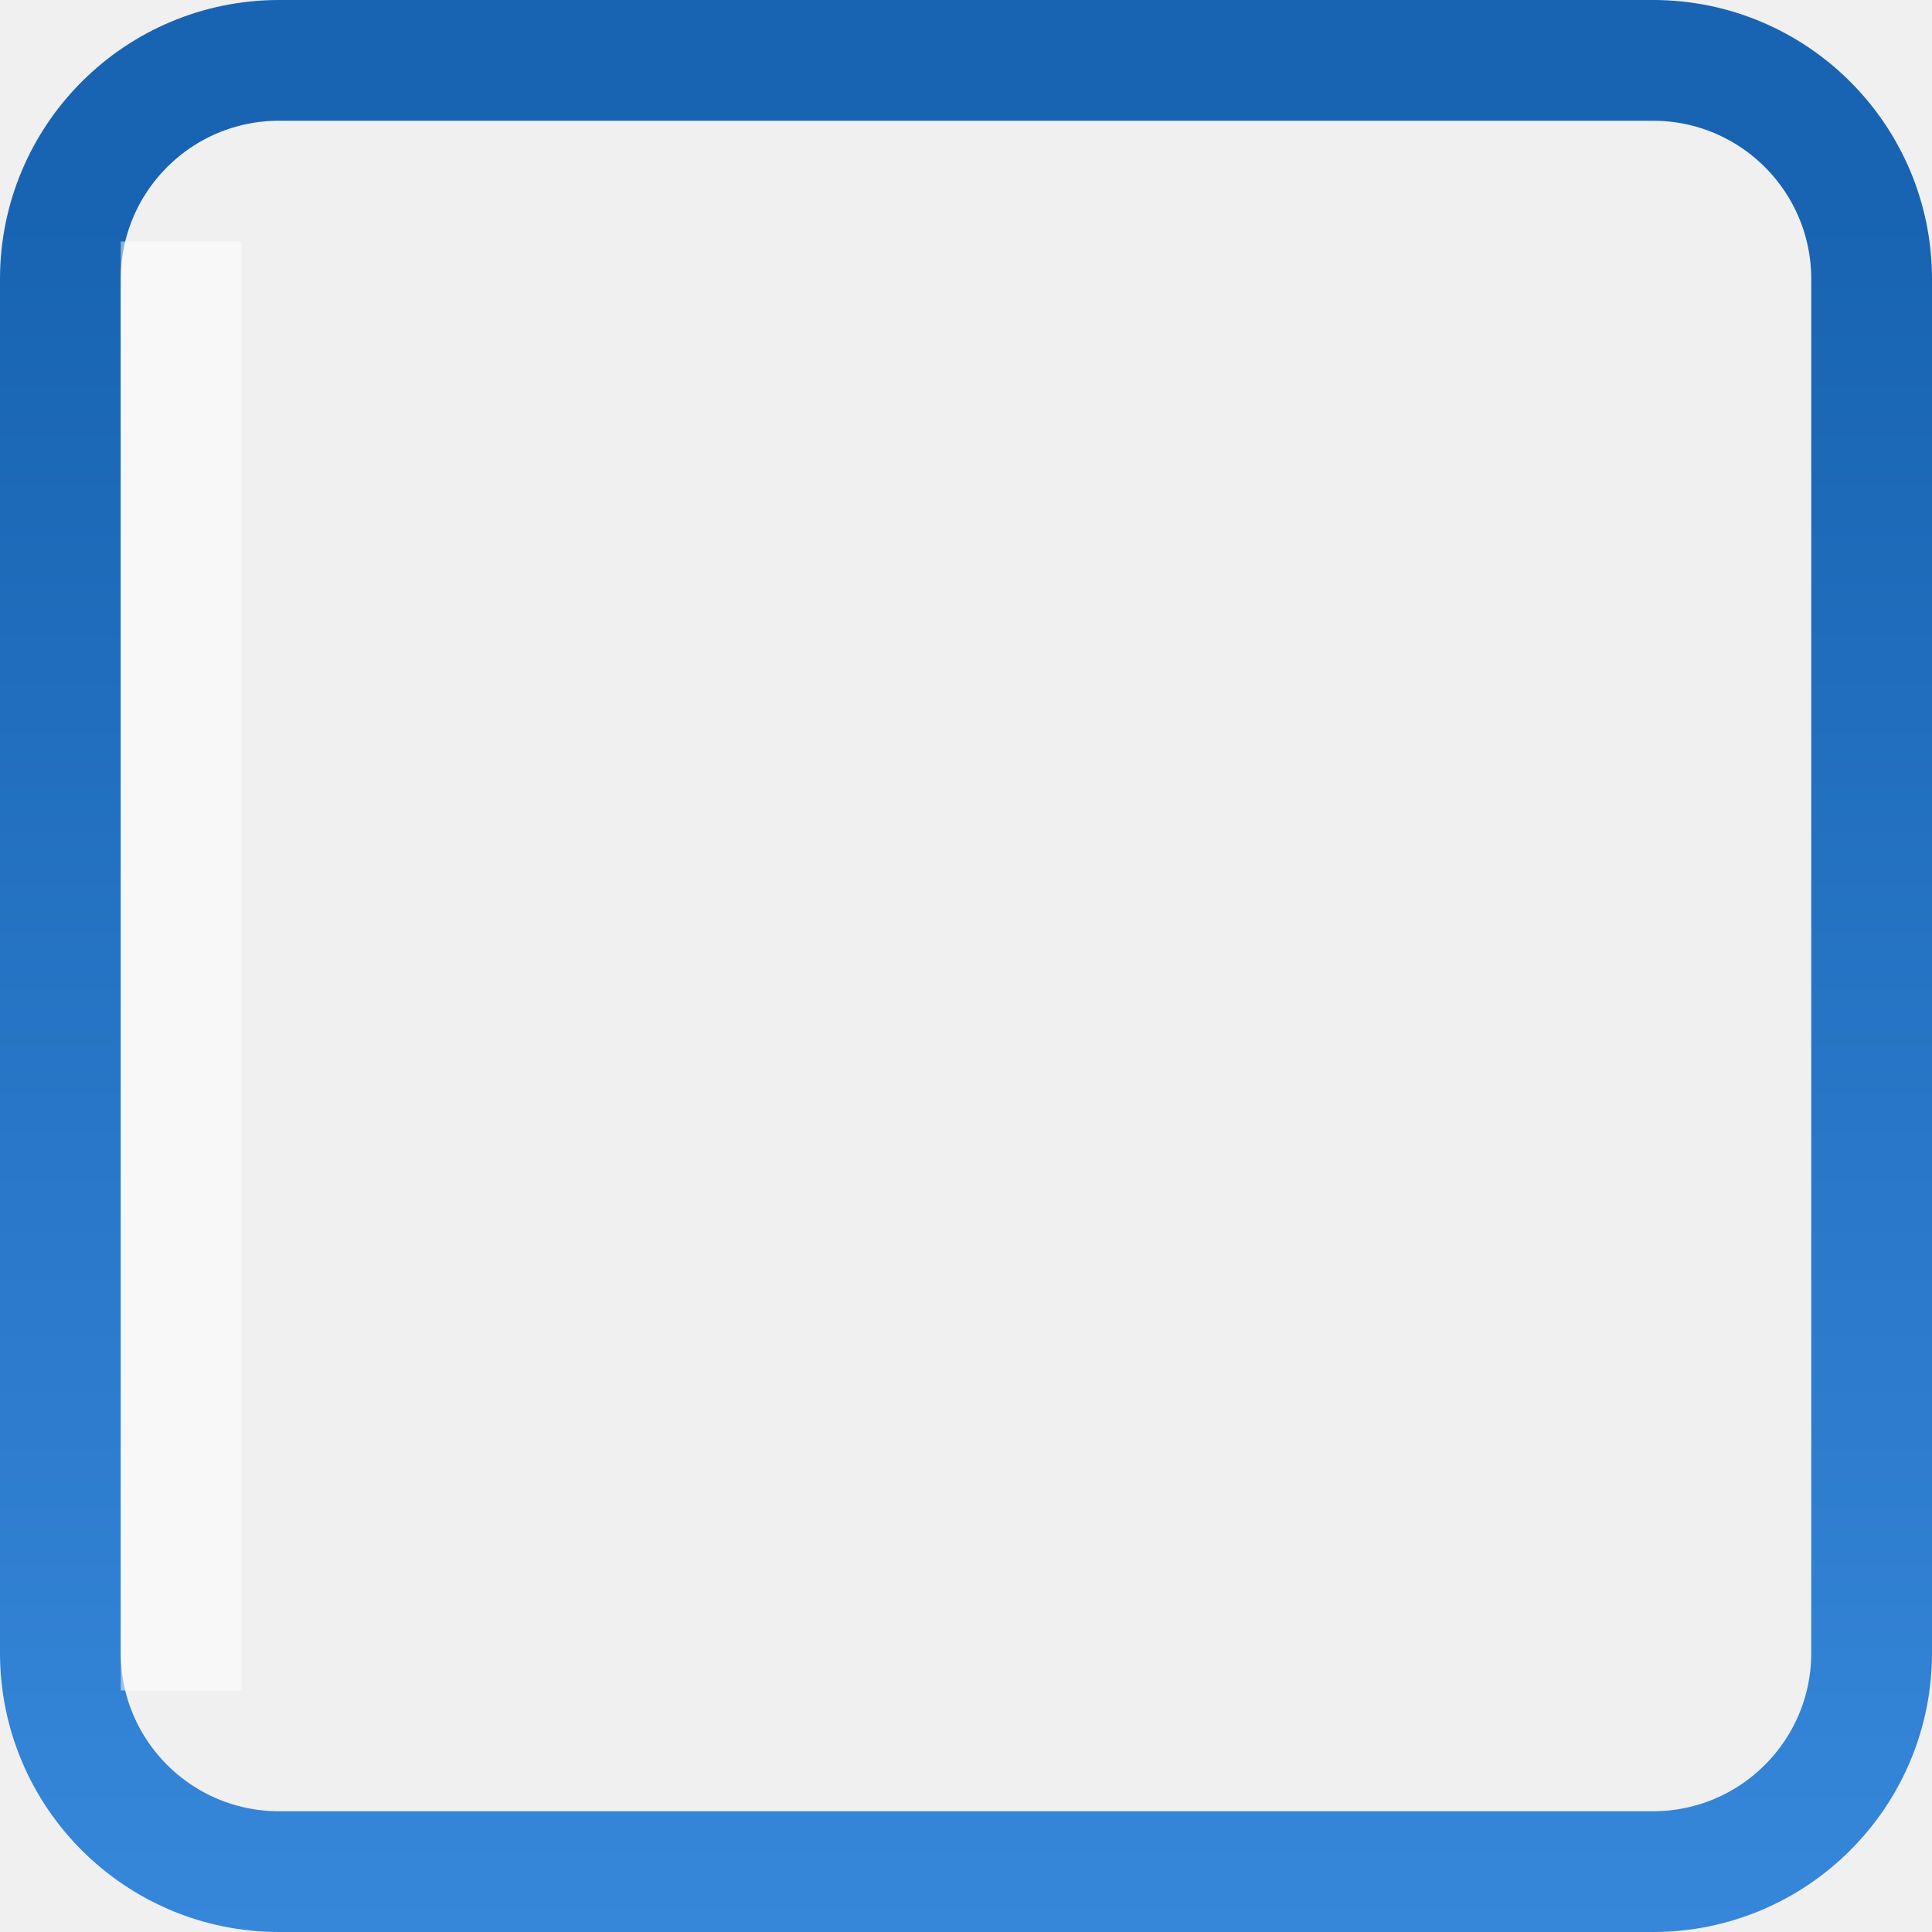
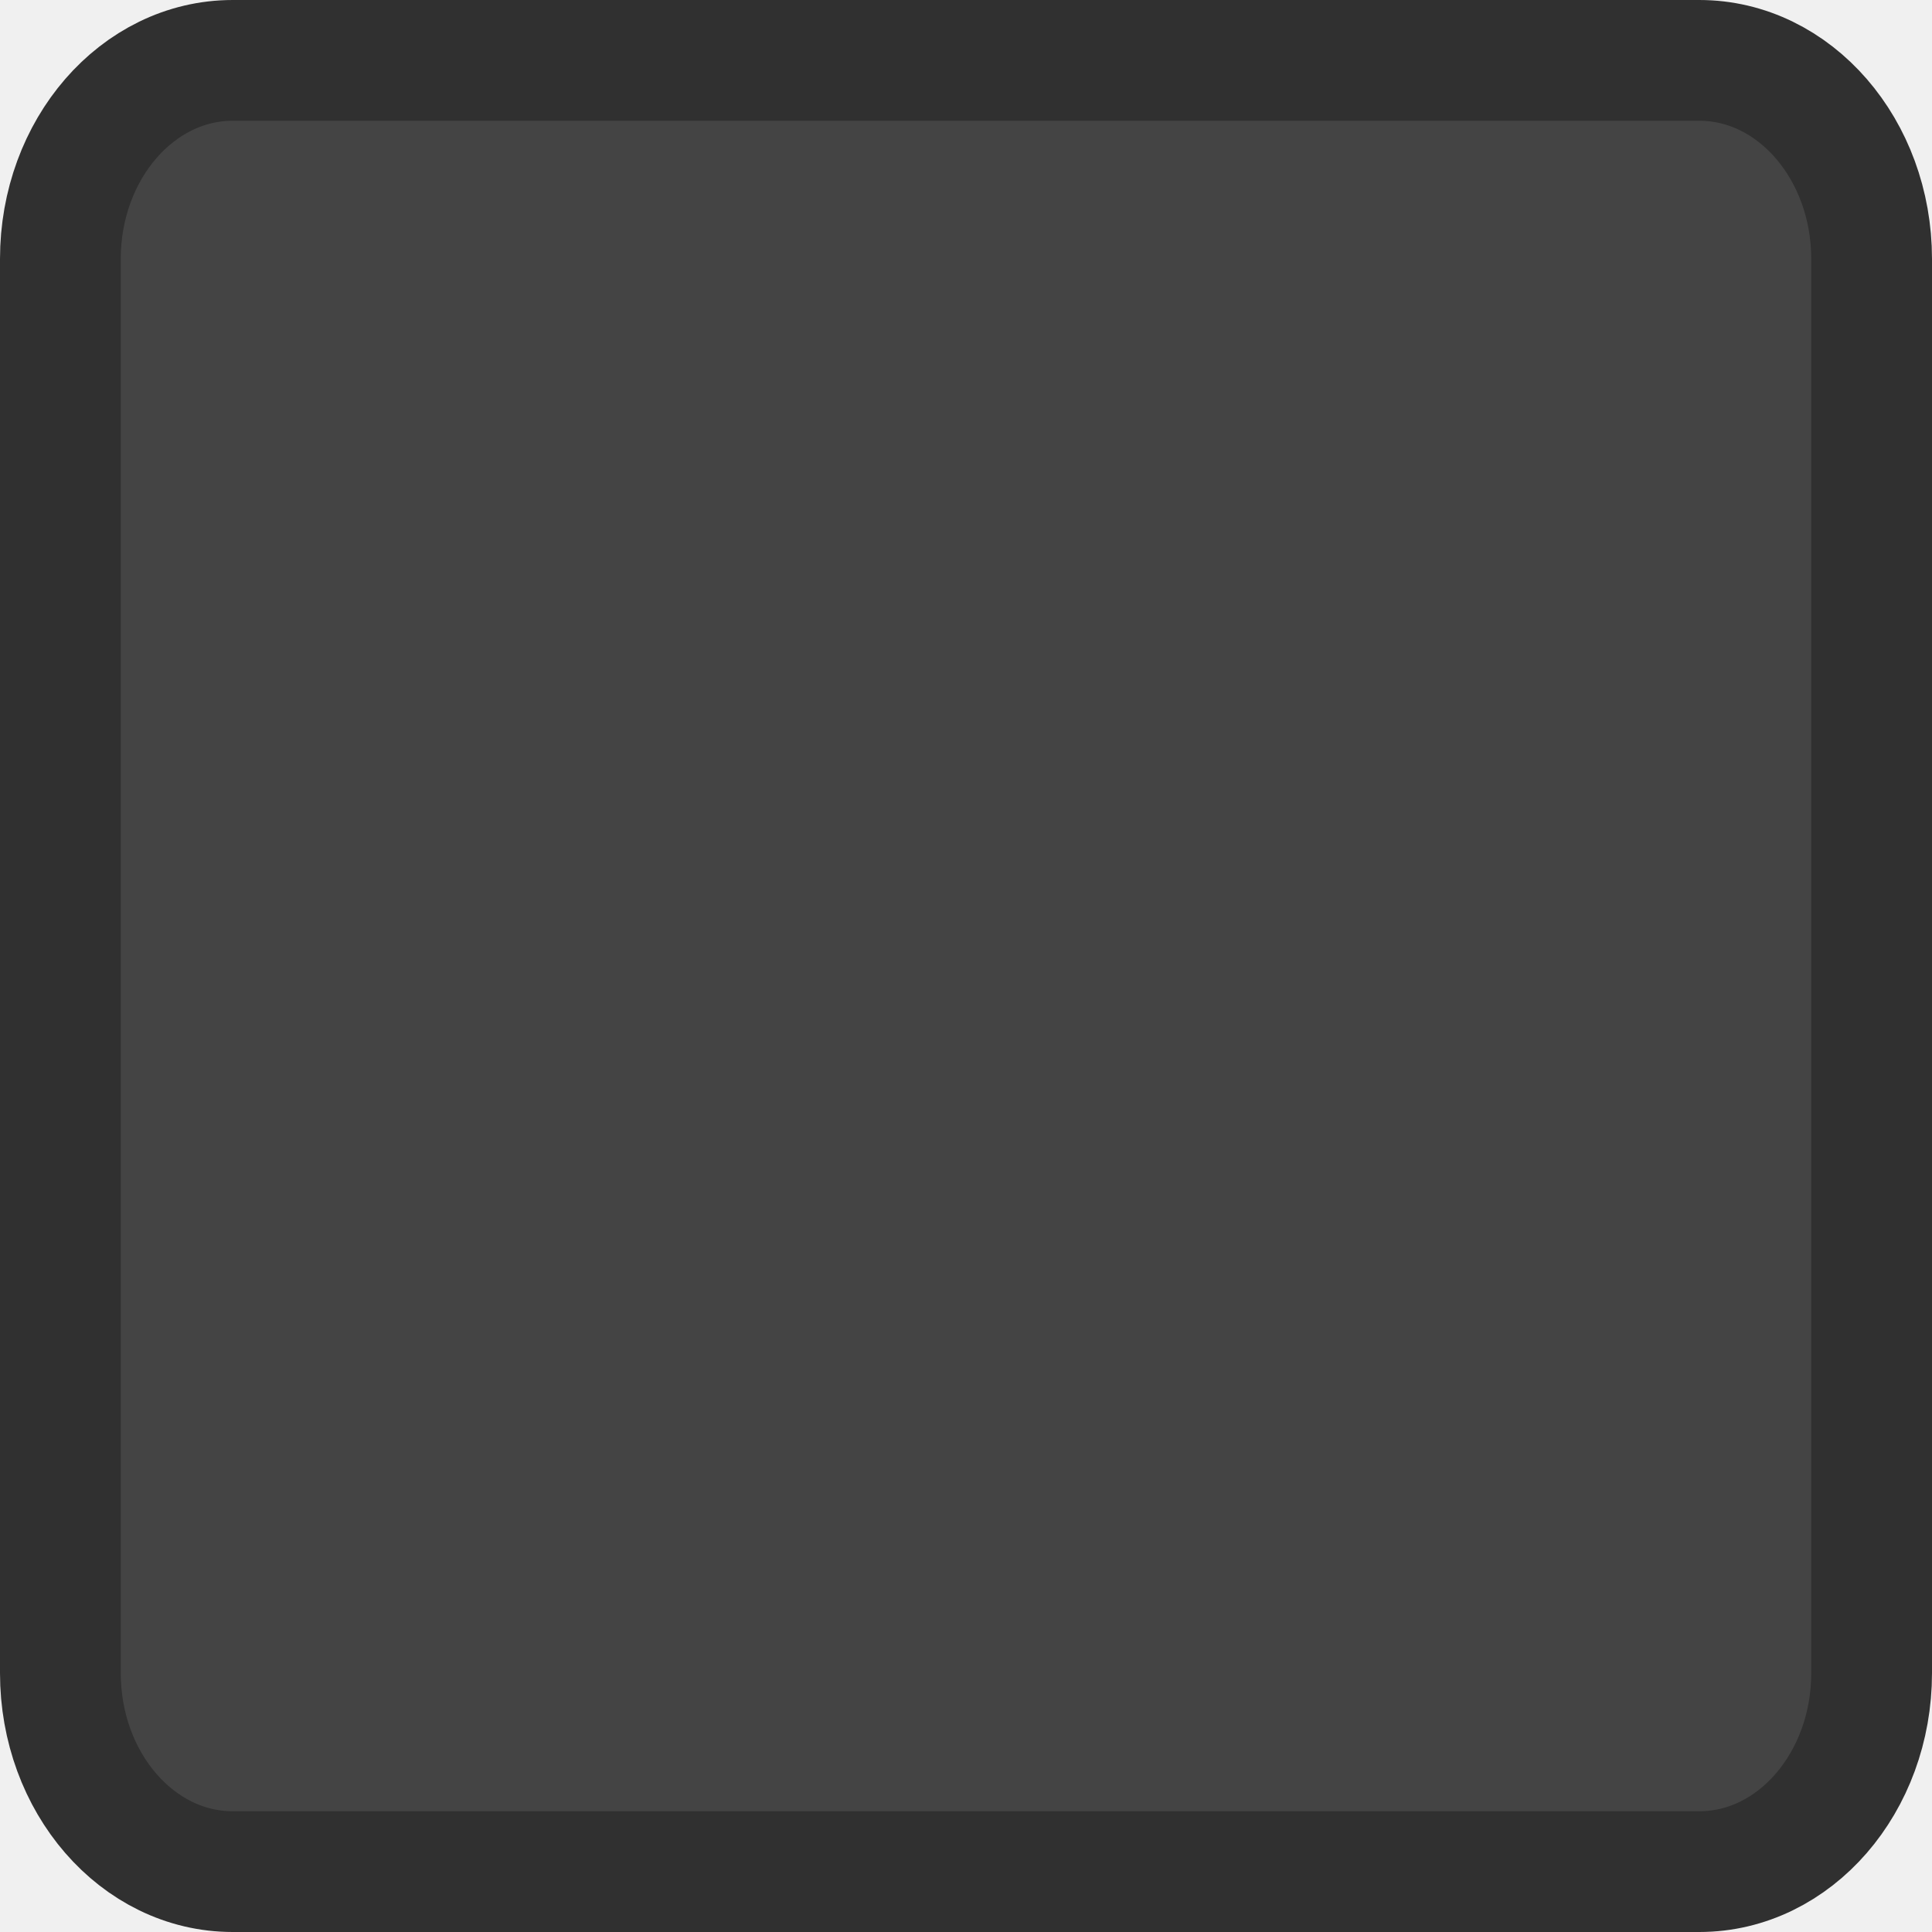
- <svg xmlns="http://www.w3.org/2000/svg" xmlns:xlink="http://www.w3.org/1999/xlink" width="16px" height="16px" id="svg19404" version="1.1">
-   <defs id="defs19406">
-     <linearGradient xlink:href="#linearGradient4742" id="linearGradient6695" gradientUnits="userSpaceOnUse" gradientTransform="matrix(1,0,0,1.500118,0,-114.9581)" x1="-48.432" y1="231.362" x2="-36.38" y2="234.596" />
-     <linearGradient id="linearGradient4742">
-       <stop style="stop-color:#2c85e2;stop-opacity:1" offset="0" id="stop4744" />
-       <stop style="stop-color:#84b8ee;stop-opacity:1" offset="1" id="stop4746" />
+ <svg xmlns="http://www.w3.org/2000/svg" xmlns:xlink="http://www.w3.org/1999/xlink" width="16px" height="16px" id="svg18840" version="1.1">
+   <defs id="defs18842">
+     <linearGradient xlink:href="#linearGradient4733" id="linearGradient5300" gradientUnits="userSpaceOnUse" gradientTransform="matrix(5.546211,0,0,1.500117,1041.307,-282.5424)" x1="-75.007" y1="230.862" x2="-75.007" y2="232.862" />
+     <linearGradient id="linearGradient4733">
+       <stop style="stop-color:#babdb6;stop-opacity:1;" offset="0" id="stop4735" />
+       <stop style="stop-color:#979894;stop-opacity:1" offset="1" id="stop4737" />
    </linearGradient>
-     <linearGradient xlink:href="#linearGradient4759" id="linearGradient6697" gradientUnits="userSpaceOnUse" x1="-18.165" y1="230.237" x2="-18.165" y2="235.678" />
-     <linearGradient id="linearGradient4759">
-       <stop style="stop-color:#1864b2;stop-opacity:1;" offset="0" id="stop4761" />
-       <stop style="stop-color:#3e90e5;stop-opacity:1" offset="1" id="stop4763" />
+     <linearGradient xlink:href="#linearGradient4751" id="linearGradient5302" gradientUnits="userSpaceOnUse" gradientTransform="matrix(5.546211,0,0,1,1041.307,-167.0844)" x1="-102.947" y1="234.362" x2="-102.947" y2="230.362" />
+     <linearGradient id="linearGradient4751">
+       <stop style="stop-color:#888a85;stop-opacity:1;" offset="0" id="stop4753" />
+       <stop style="stop-color:#aaaba8;stop-opacity:1" offset="1" id="stop4755" />
    </linearGradient>
-     <linearGradient gradientTransform="matrix(0.1673059,0,0,3.333233,-6.23541,-765.6842)" y2="235.678" x2="-18.165" y1="230.237" x1="-18.165" gradientUnits="userSpaceOnUse" id="linearGradient19484" xlink:href="#linearGradient4759" />
+     <linearGradient y2="230.362" x2="-102.947" y1="234.362" x1="-102.947" gradientTransform="matrix(0.1668982,0,0,5.000004,24.76284,-1169.812)" gradientUnits="userSpaceOnUse" id="linearGradient18838" xlink:href="#linearGradient4751" />
+     <linearGradient xlink:href="#linearGradient4733-1" id="linearGradient6691" gradientUnits="userSpaceOnUse" gradientTransform="matrix(1,0,0,1.500117,-924,-82.45804)" x1="-78.218" y1="231.862" x2="-63.845" y2="231.862" />
+     <linearGradient id="linearGradient4733-1">
+       <stop style="stop-color:#babdb6;stop-opacity:1;" offset="0" id="stop4735-5" />
+       <stop style="stop-color:#979894;stop-opacity:1" offset="1" id="stop4737-4" />
+     </linearGradient>
+     <linearGradient xlink:href="#linearGradient4751-5" id="linearGradient6693" gradientUnits="userSpaceOnUse" gradientTransform="translate(-924,33)" x1="-101.067" y1="230.896" x2="-101.067" y2="234.744" />
+     <linearGradient id="linearGradient4751-5">
+       <stop style="stop-color:#888a85;stop-opacity:1;" offset="0" id="stop4753-8" />
+       <stop style="stop-color:#aaaba8;stop-opacity:1" offset="1" id="stop4755-7" />
+     </linearGradient>
  </defs>
  <g id="layer1">
-     <rect style="fill:none;stroke:url(#linearGradient19484);stroke-width:1;stroke-miterlimit:4;stroke-opacity:1;stroke-dasharray:none;display:inline;enable-background:new" id="rect6683" width="15" height="15" x="-15.5" y="0.5" rx="1.811" ry="1.811" transform="scale(-1,1)" />
-     <rect y="-2" x="2" height="1" width="12" id="rect6687" style="fill:#ffffff;fill-opacity:0.502;stroke:none;display:inline;enable-background:new" transform="matrix(0,1,-1,0,0,0)" />
+     <rect style="fill:#444444;fill-opacity:1;stroke:#303030;stroke-width:1;stroke-miterlimit:4;stroke-opacity:1;stroke-dasharray:none;display:inline;enable-background:new" id="rect6679" width="15" height="15" x="-15.5" y="0.5" rx="1.427" ry="1.645" transform="scale(-1,1)" />
  </g>
</svg>
